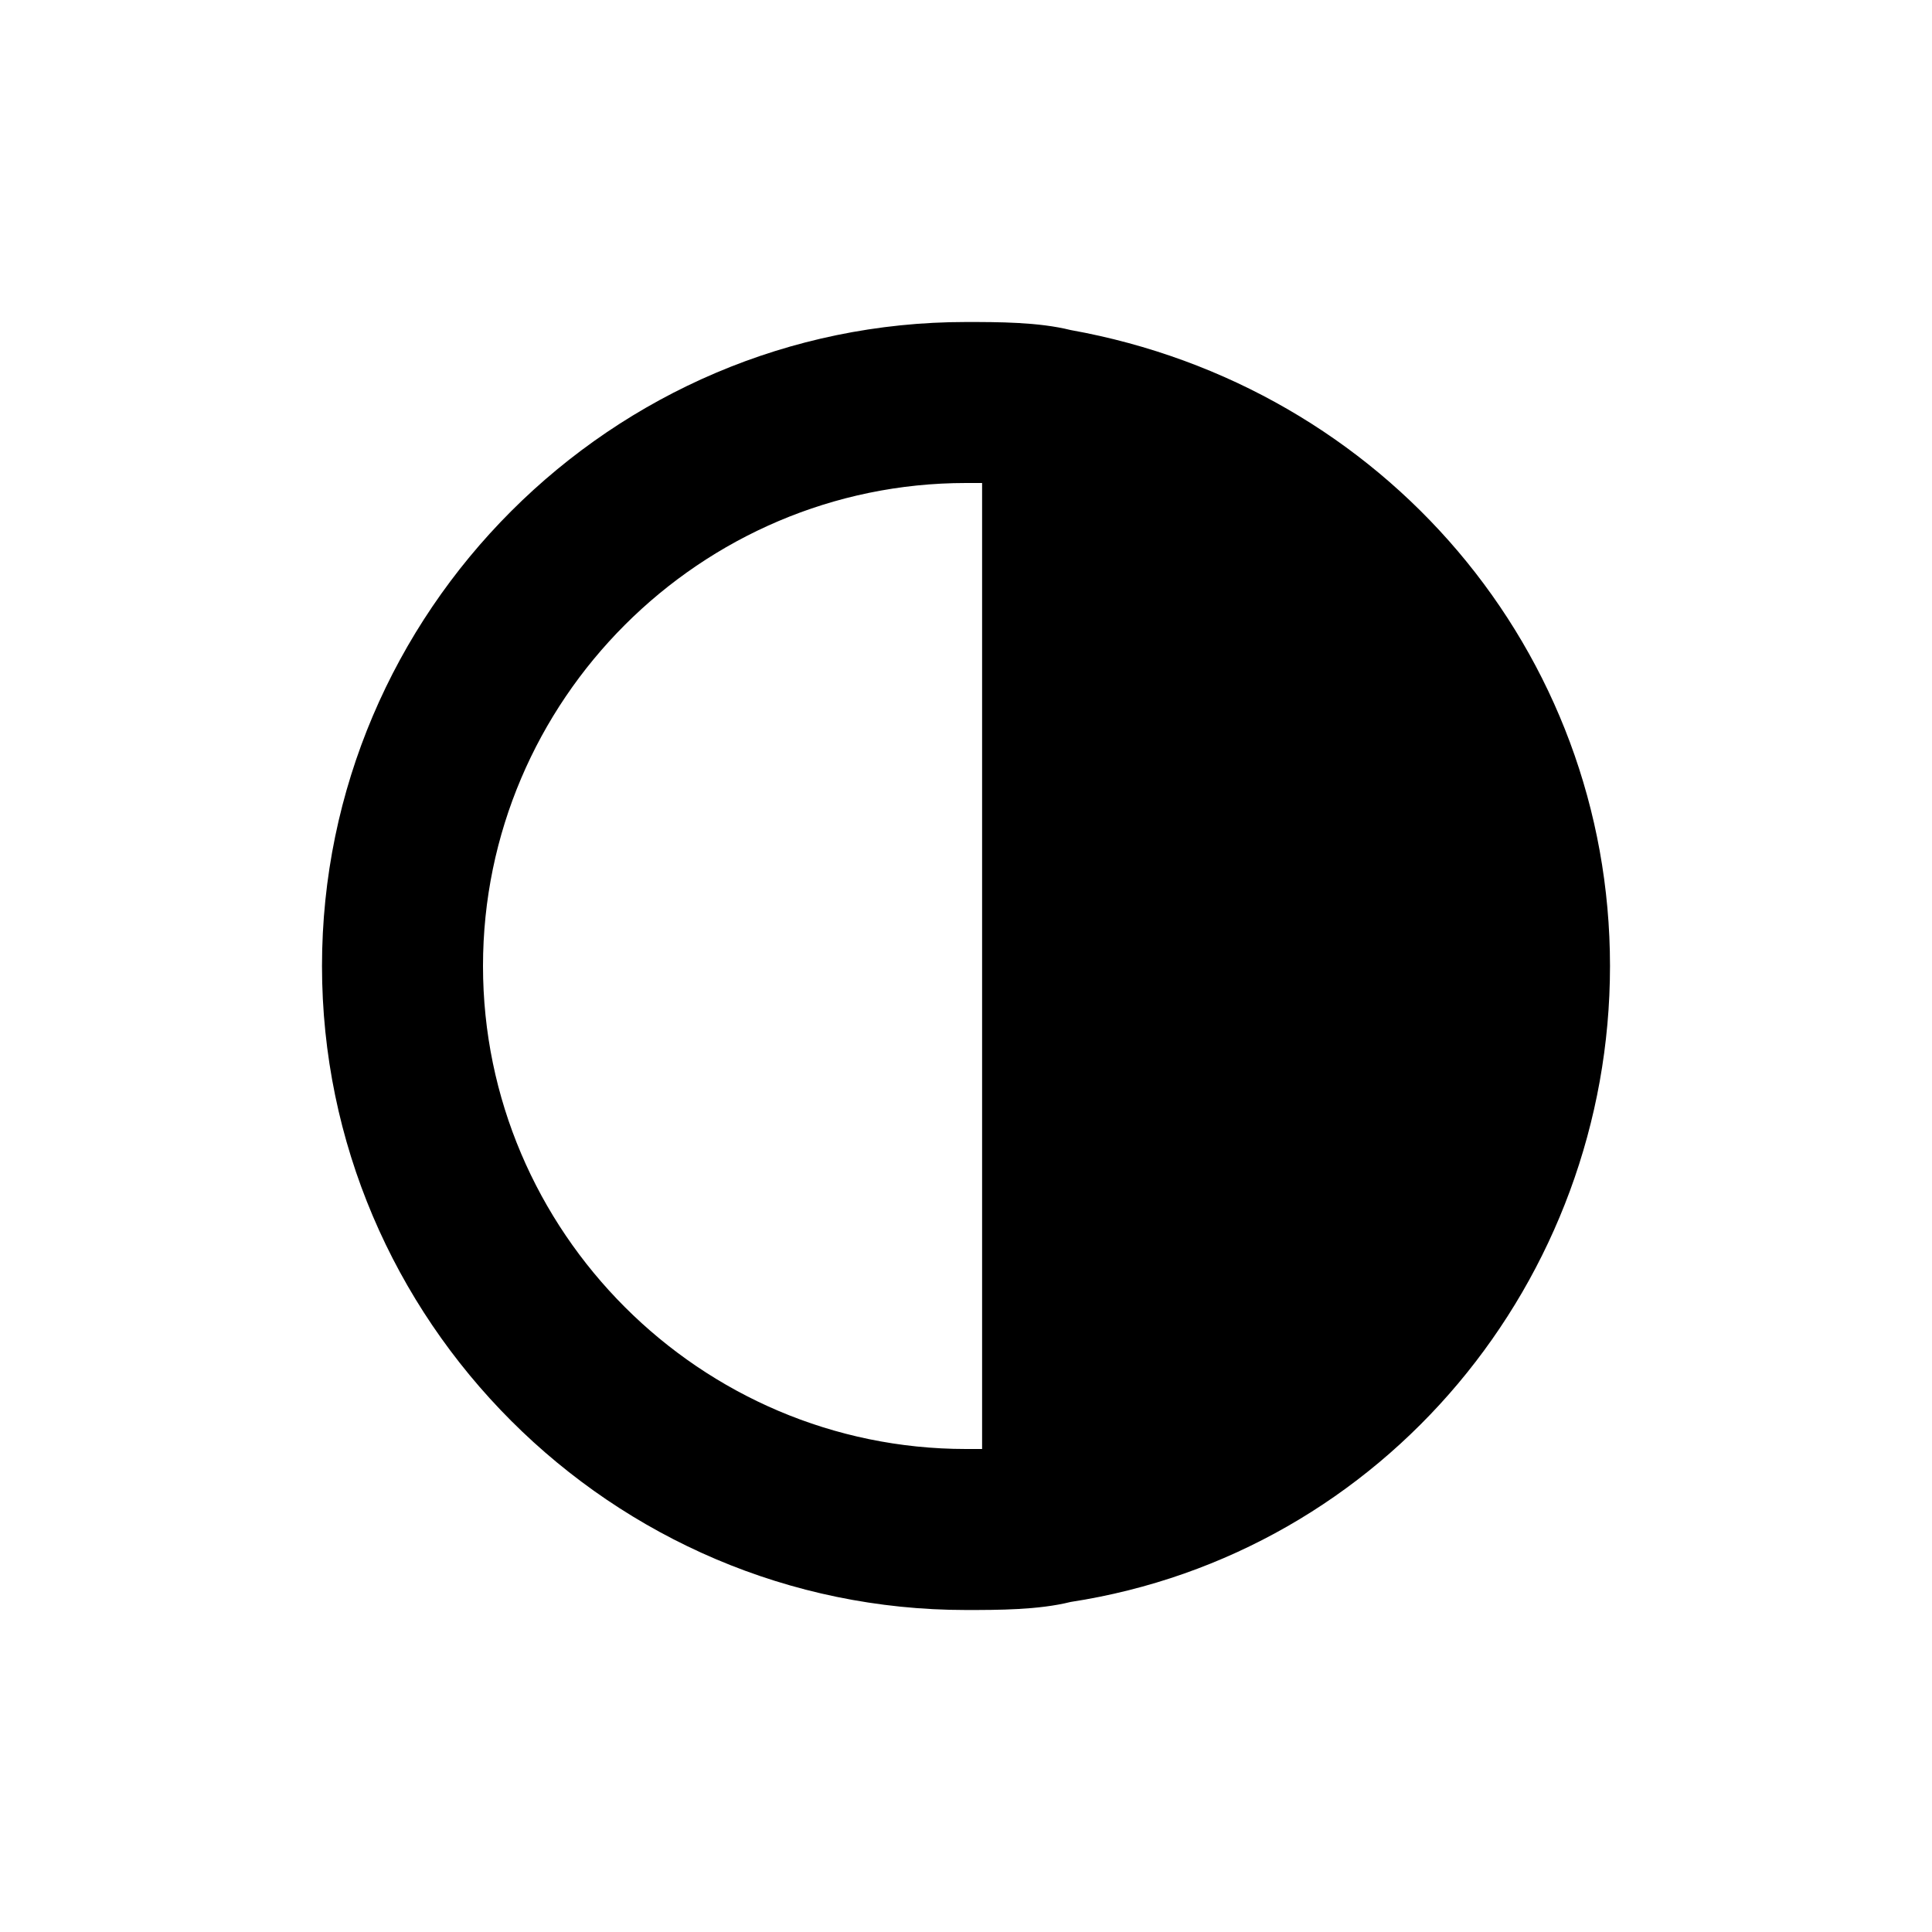
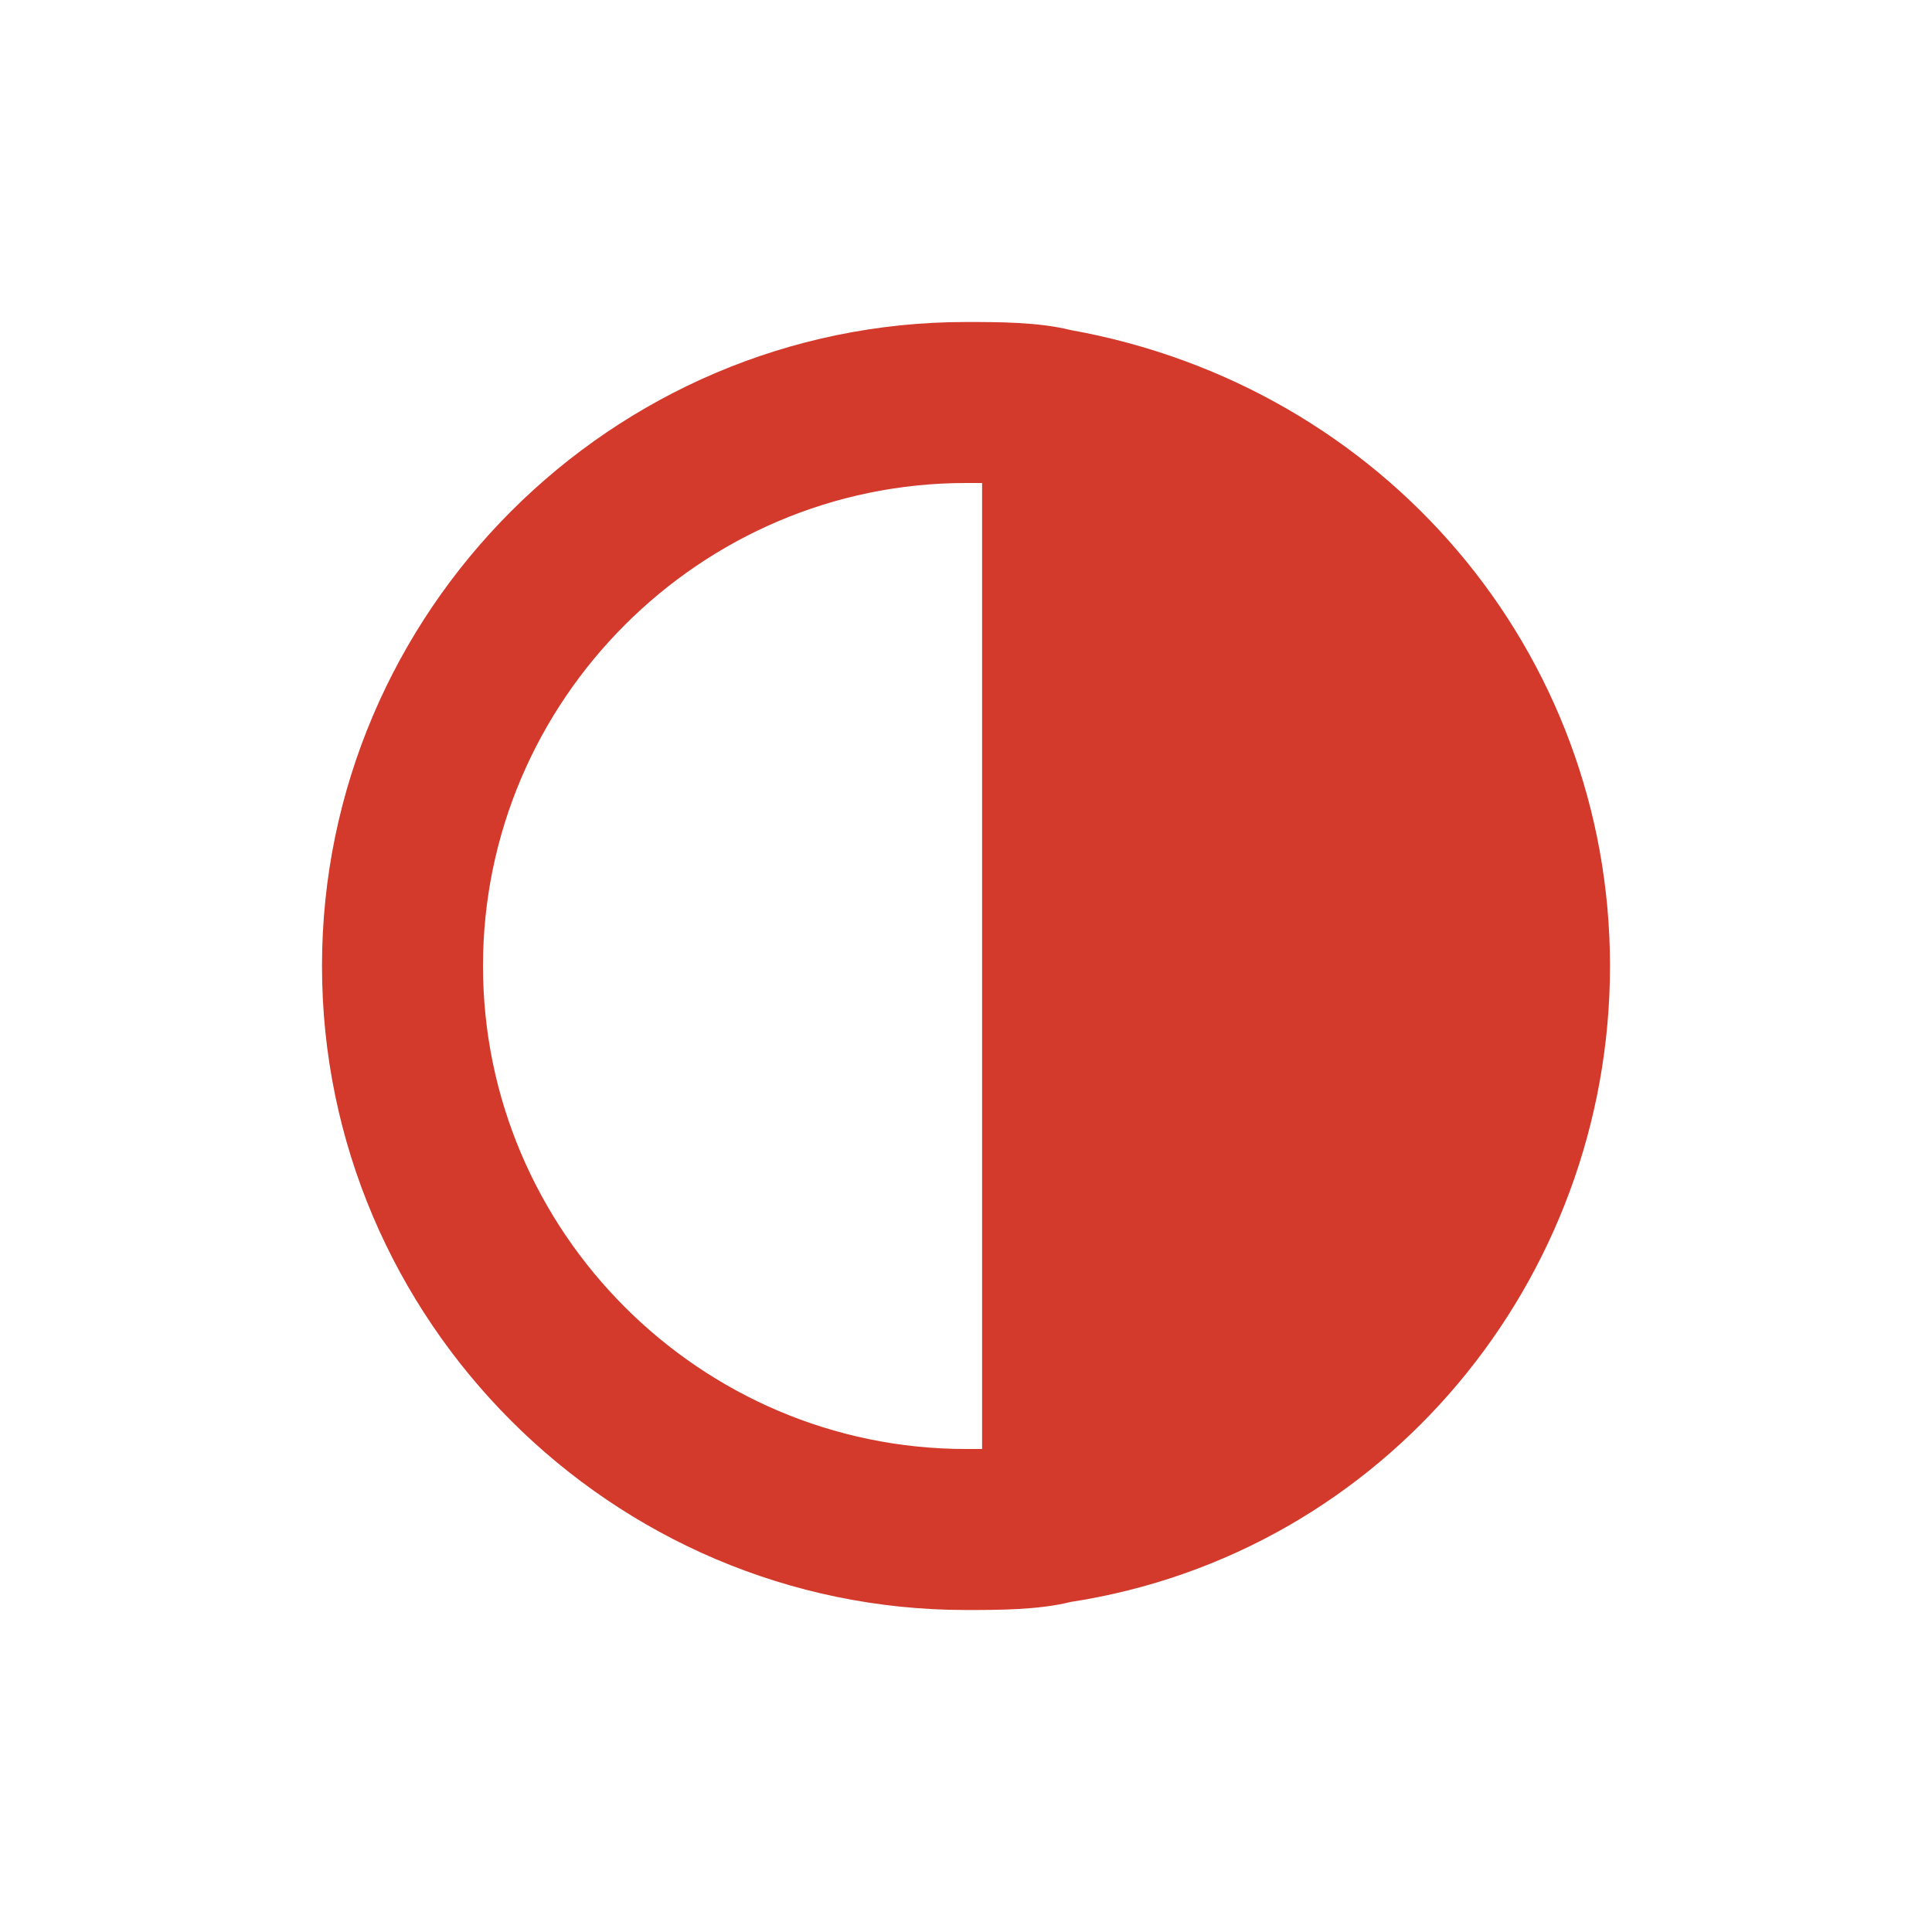
- <svg xmlns="http://www.w3.org/2000/svg" viewBox="0 0 24 24" enable-background="new 0 0 24 24">
+ <svg xmlns="http://www.w3.org/2000/svg" viewBox="0 0 24 24" fill="#d33a2c" enable-background=" new 0 0 24 24">
  <g>
    <path d="m13.3 4.1c-.4-.1-.9-.1-1.3-.1-4.4.0-8 3.6-8 8s3.6 8 8 8c.4.0.9.0 1.3-.1 3.9-.6 6.7-4 6.7-7.9s-2.8-7.2-6.7-7.9zm-1.1 13.9c-.1.0-.1.0-.2.0-3.3.0-6-2.7-6-6s2.7-6 6-6c.1.0.1.0.2.0v12z" />
  </g>
</svg>
